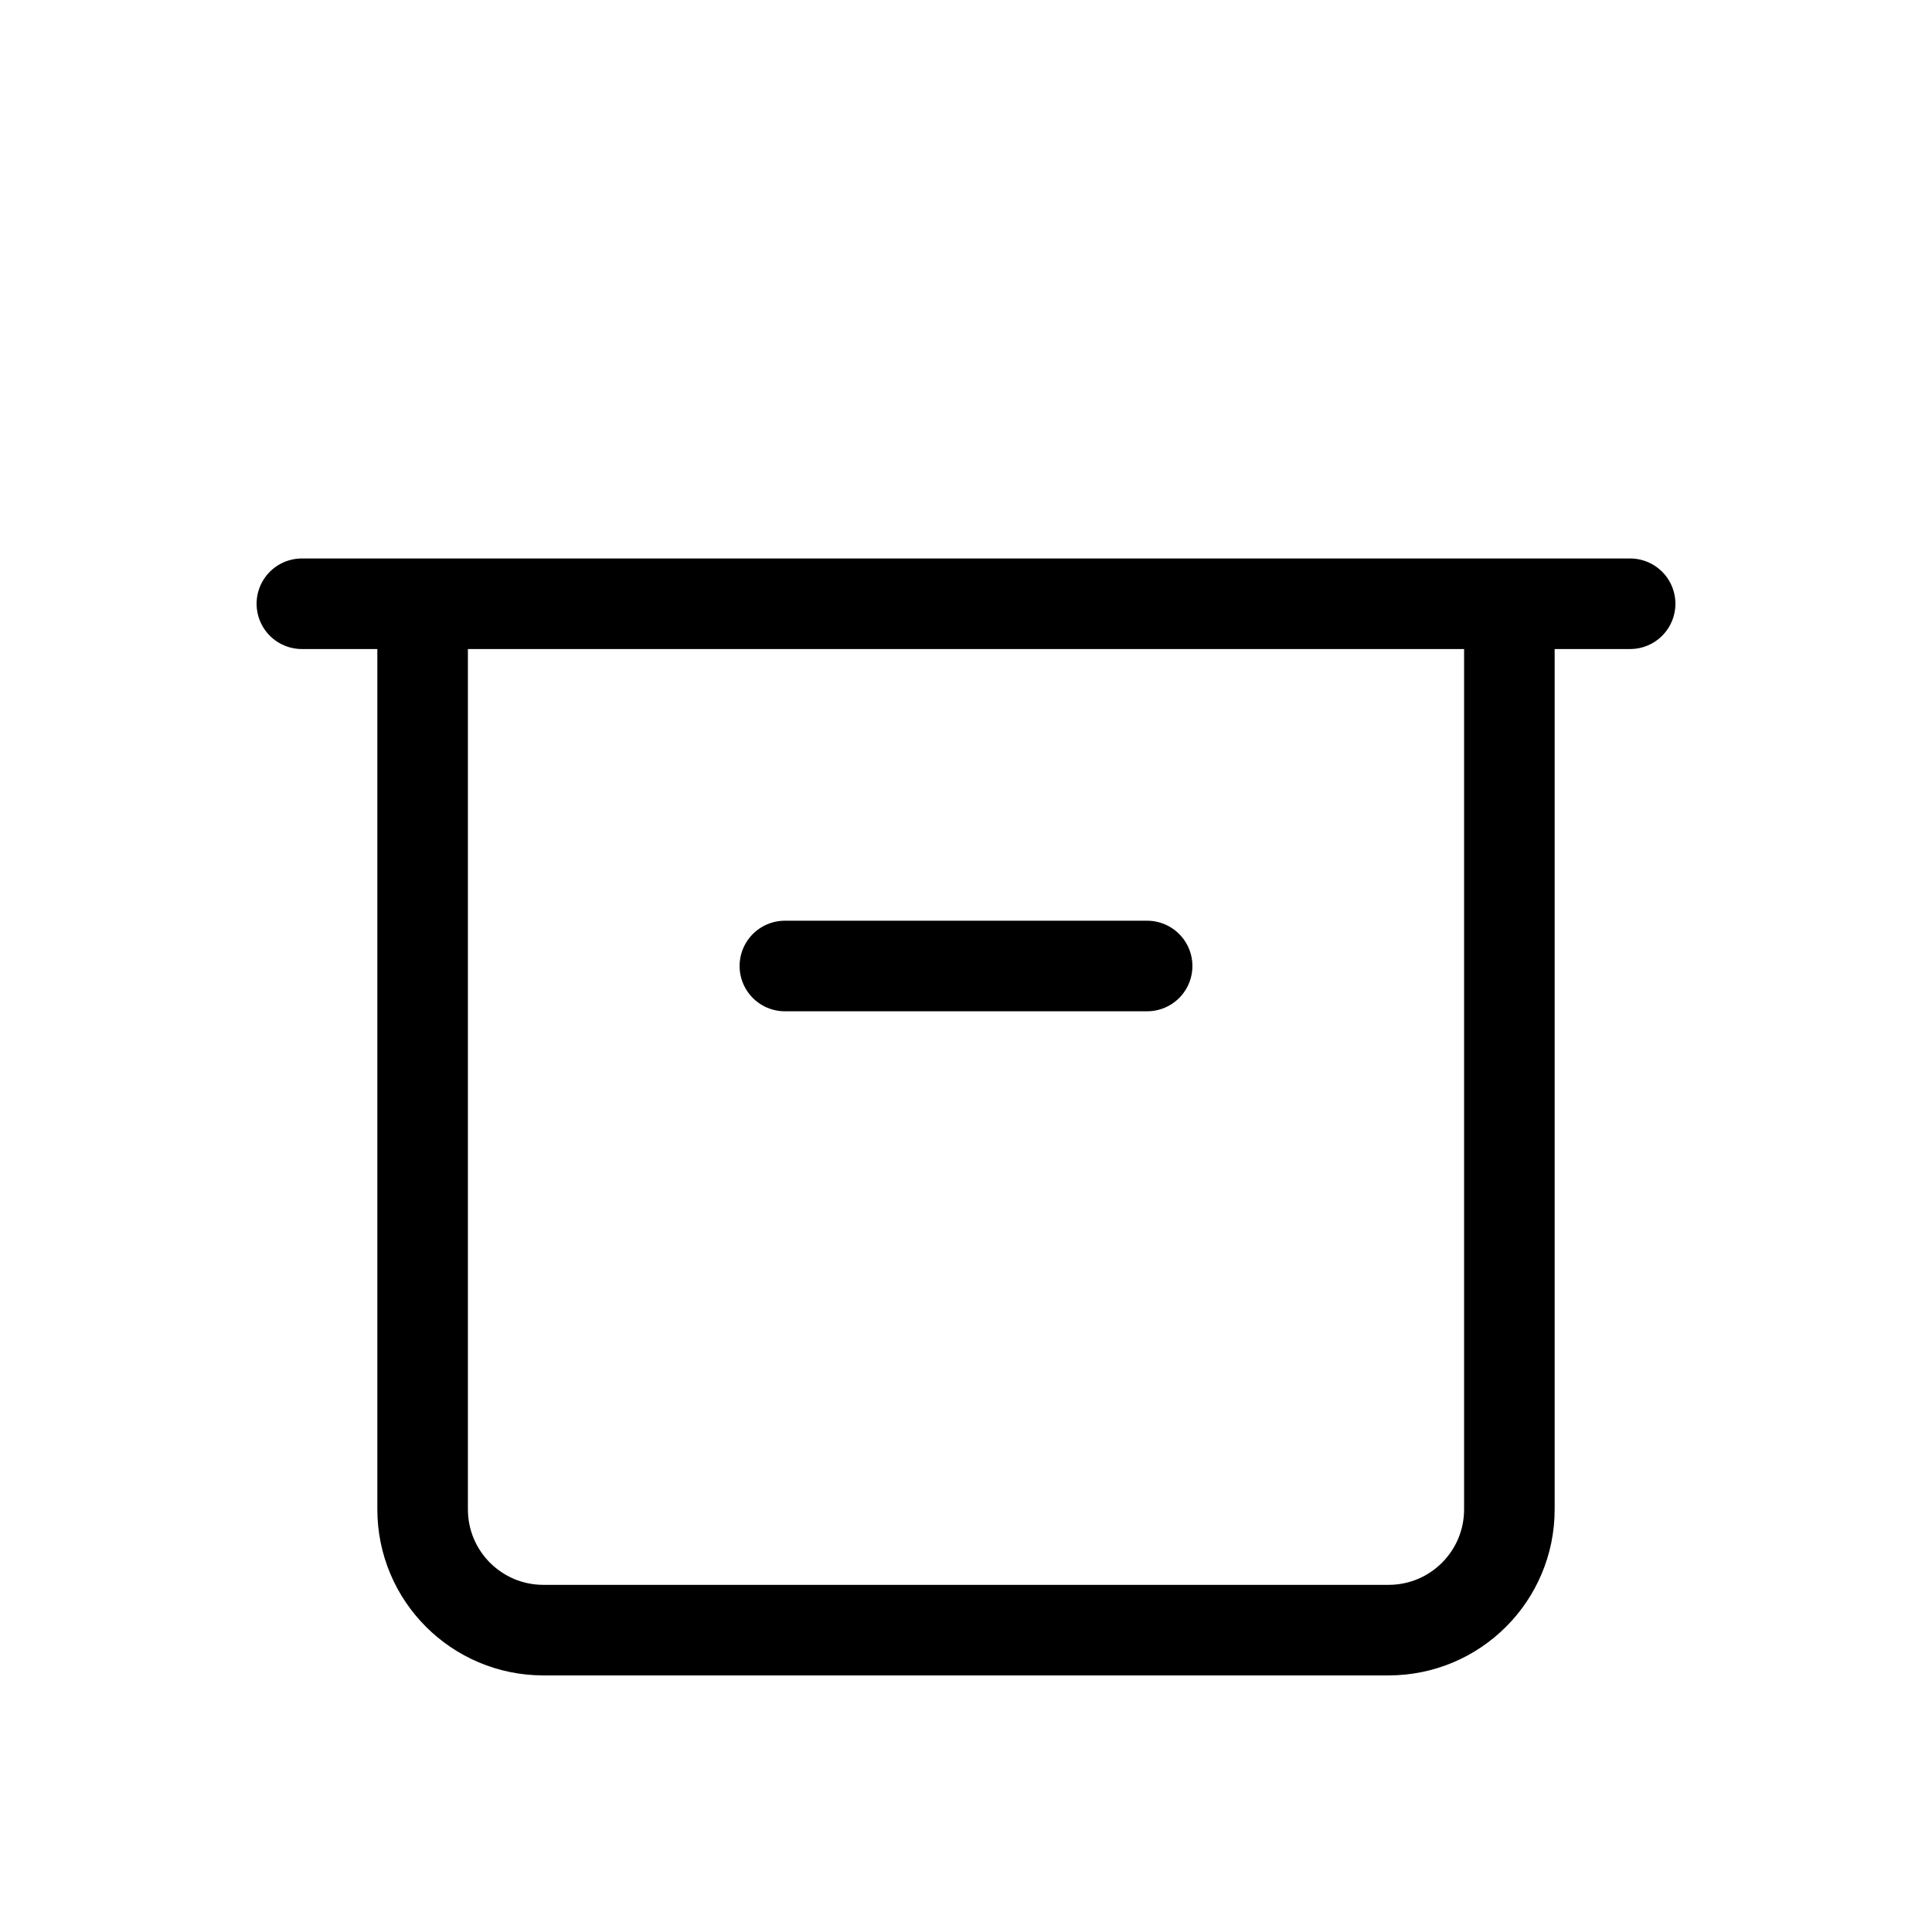
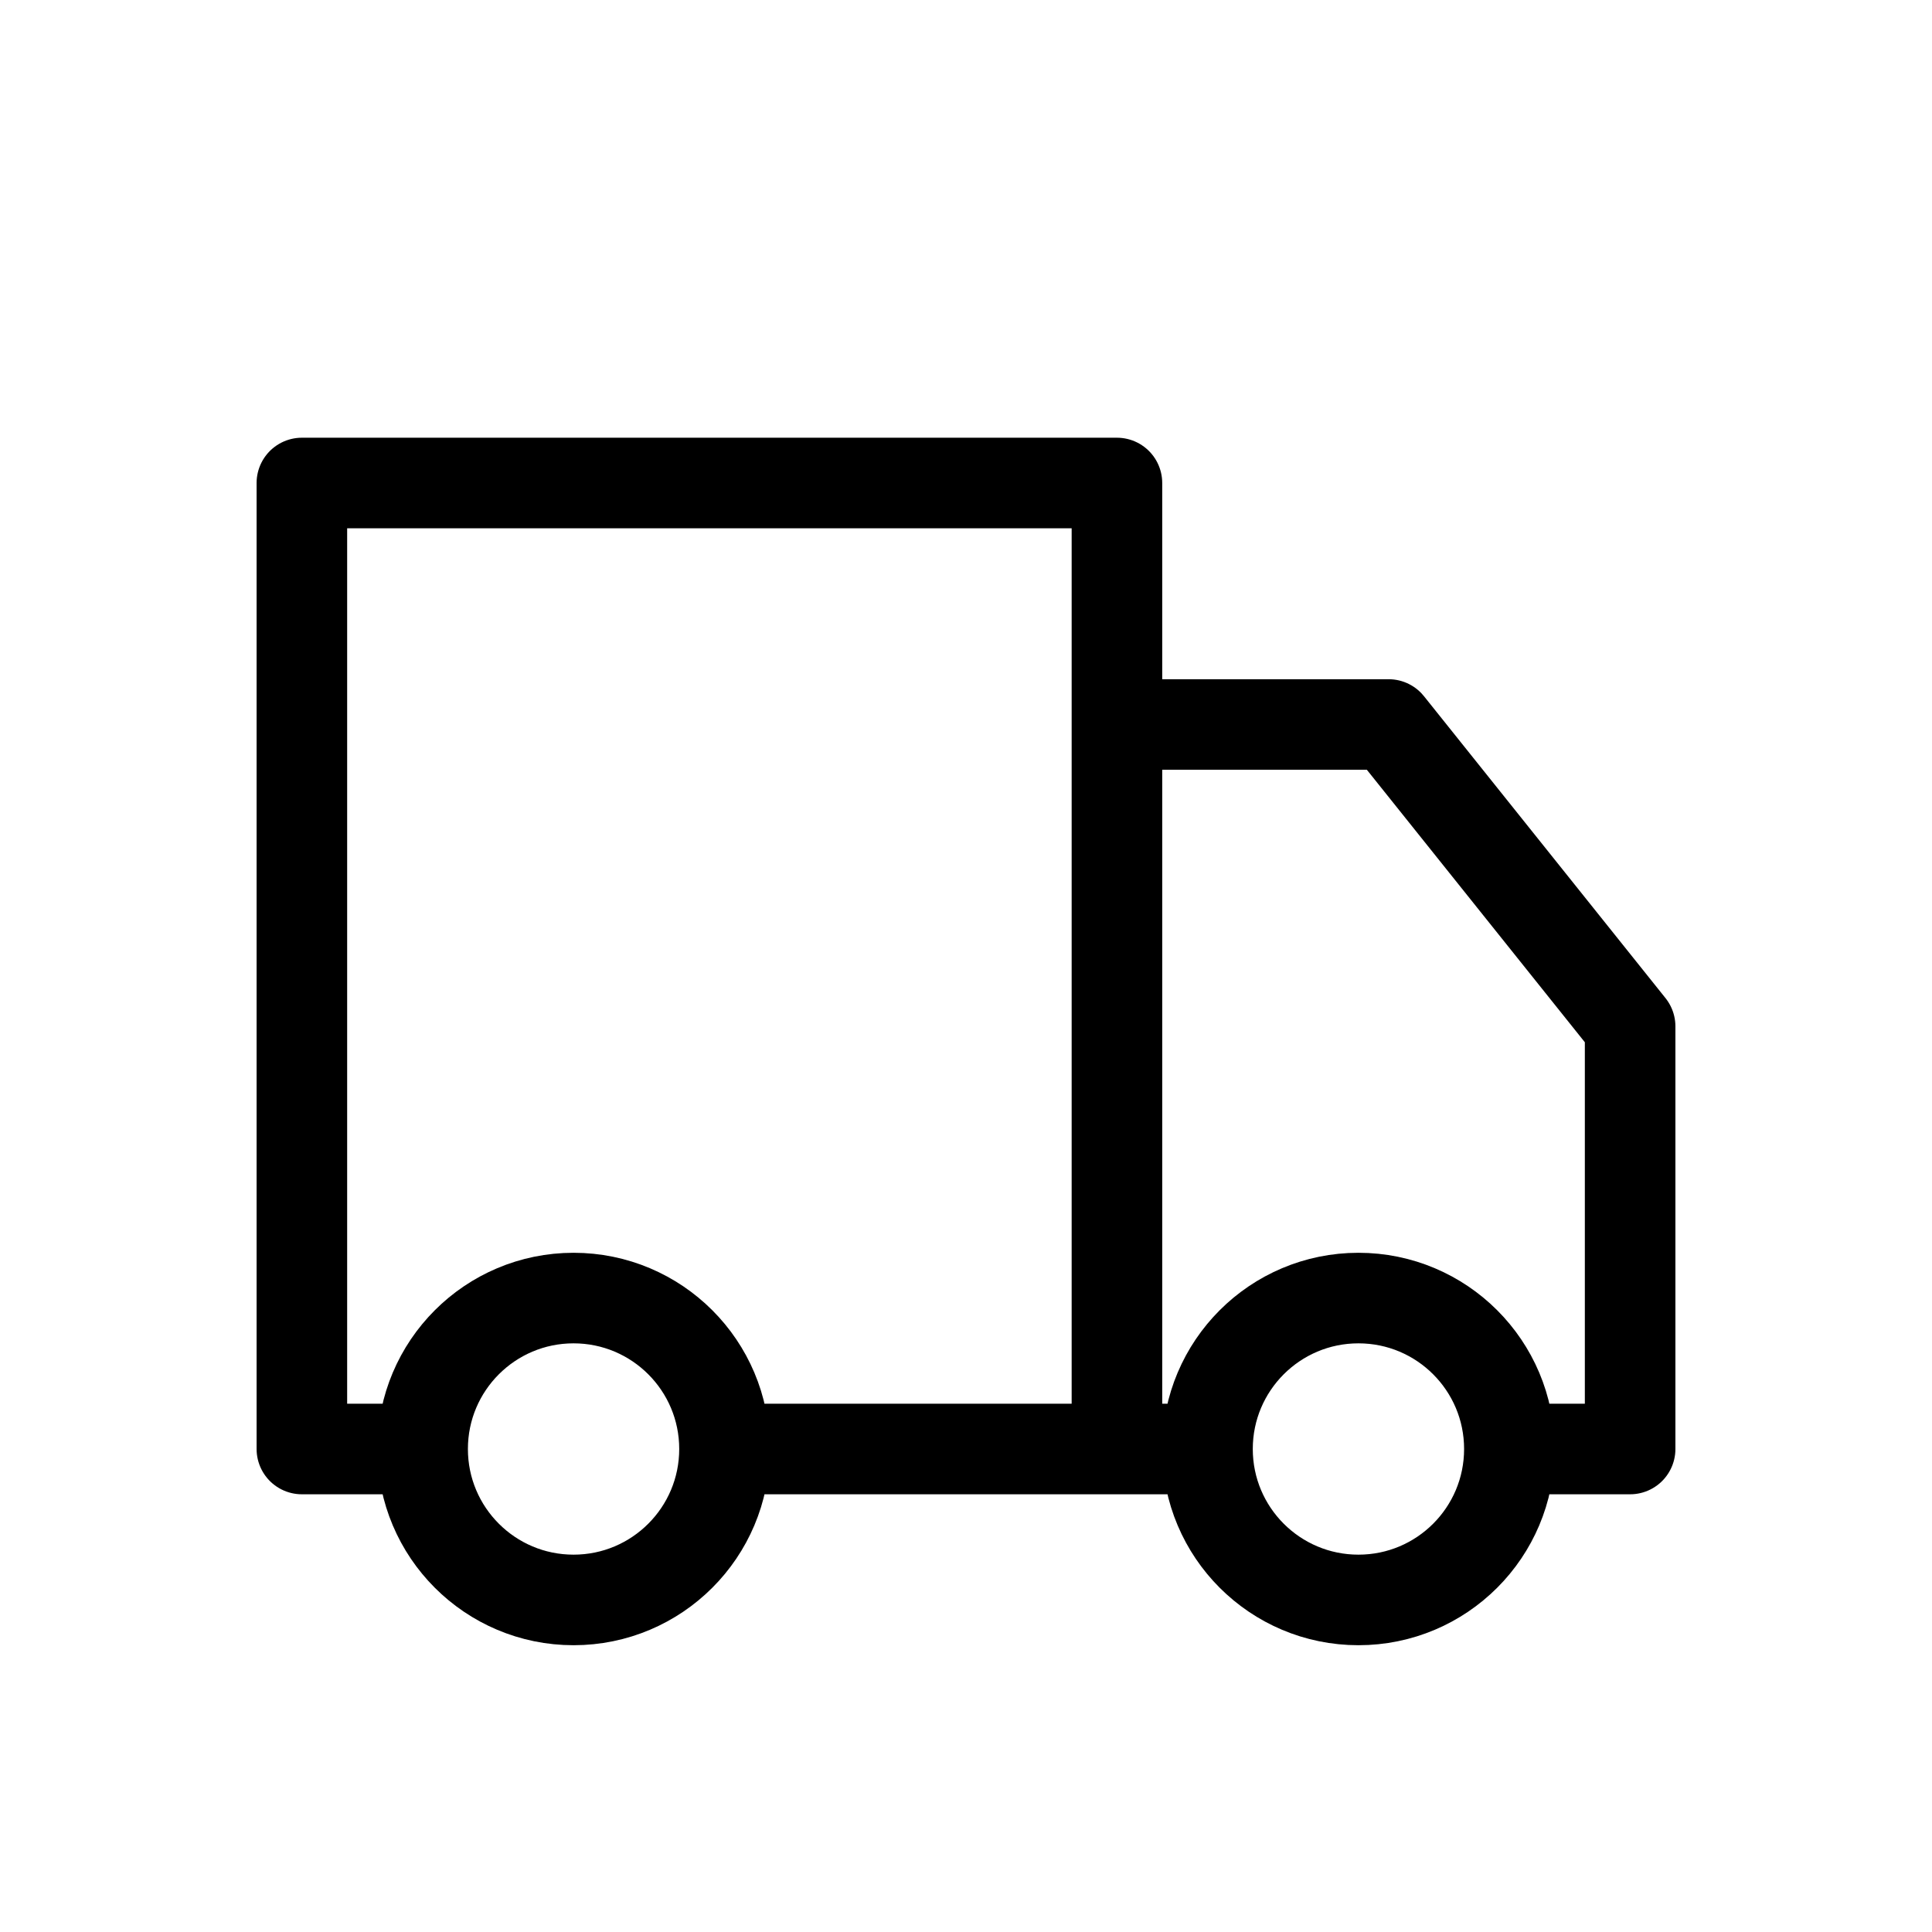
<svg xmlns="http://www.w3.org/2000/svg" fill="none" class="icon icon-verdel-shipping" viewBox="0 0 32 32" aria-hidden="true" focusable="false">
-   <path stroke="currentColor" stroke-width="1.5" stroke-linecap="round" stroke-linejoin="round" d="M5 10h22M7 10v15a2 2 0 0 0 2 2h14a2 2 0 0 0 2-2V10M13 16h6" />
+   <path stroke="currentColor" stroke-width="1.5" stroke-linecap="round" stroke-linejoin="round" d="M7 24H5V8h13.5v16M12 24h8M18.5 12h4.5l4 5v7h-2M12 24a2.5 2.5 0 1 1-5 0a2.5 2.5 0 1 1 5 0M25 24a2.5 2.5 0 1 1-5 0a2.5 2.5 0 1 1 5 0" />
</svg>
